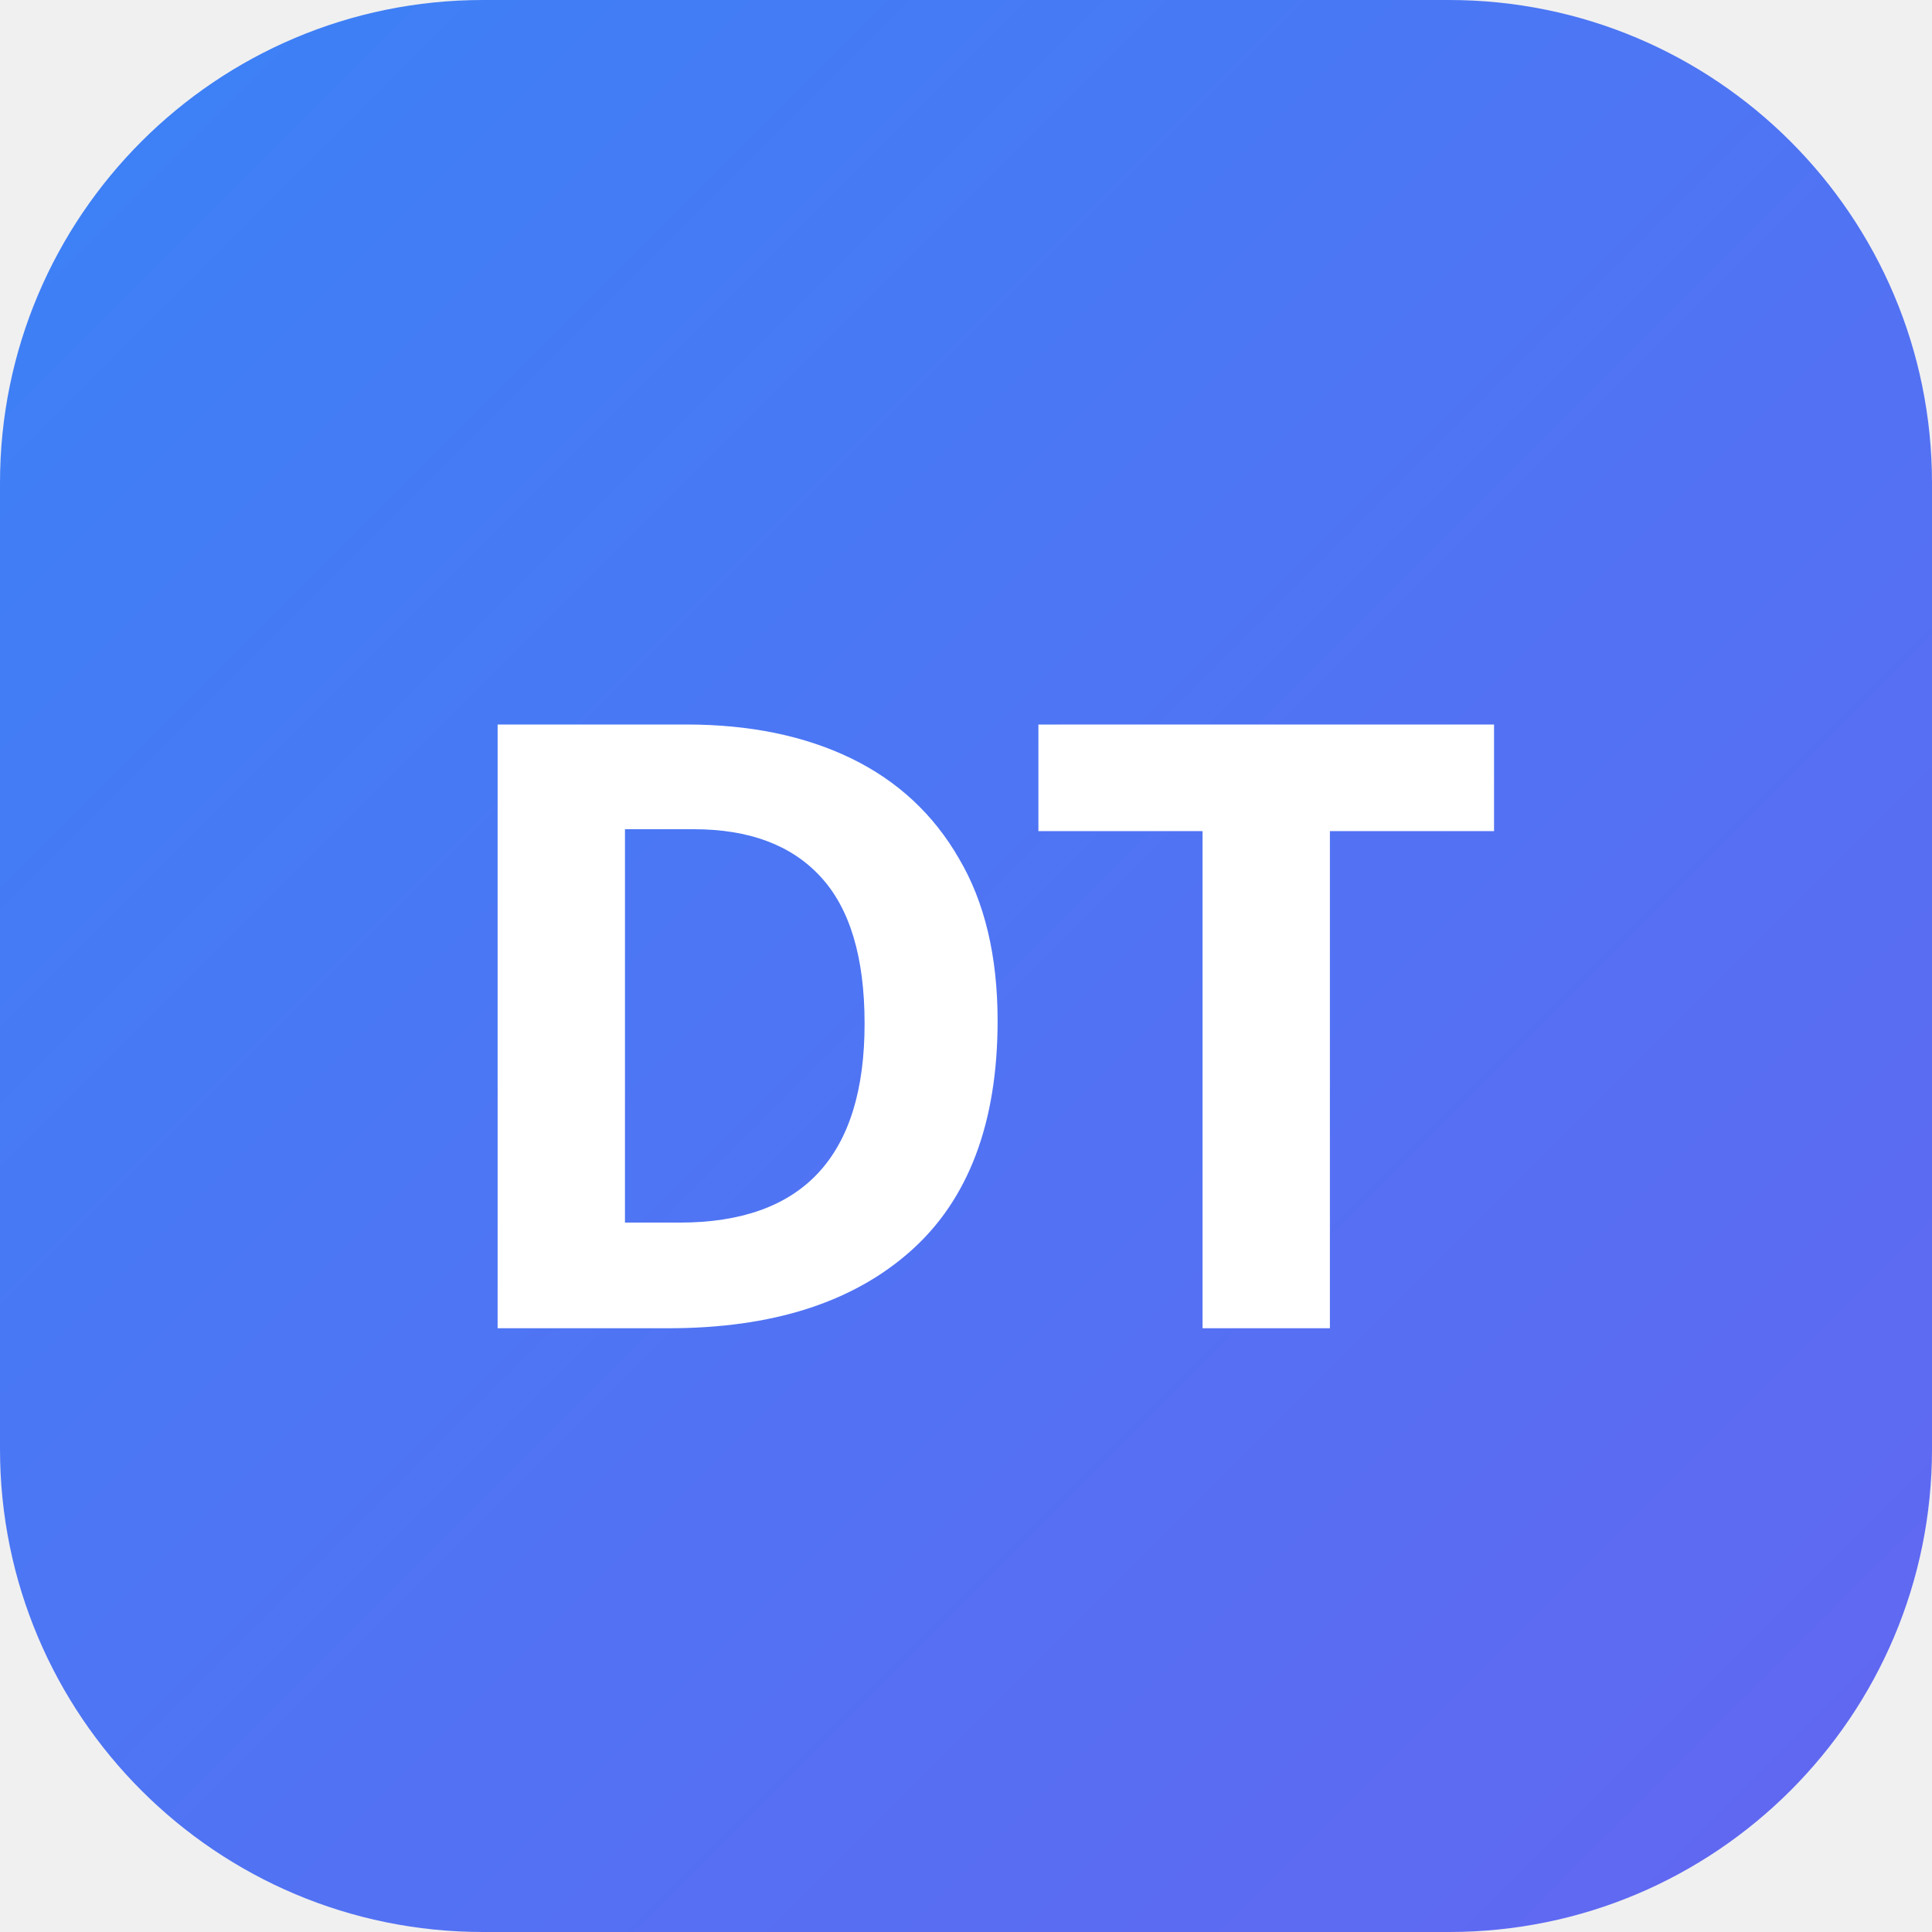
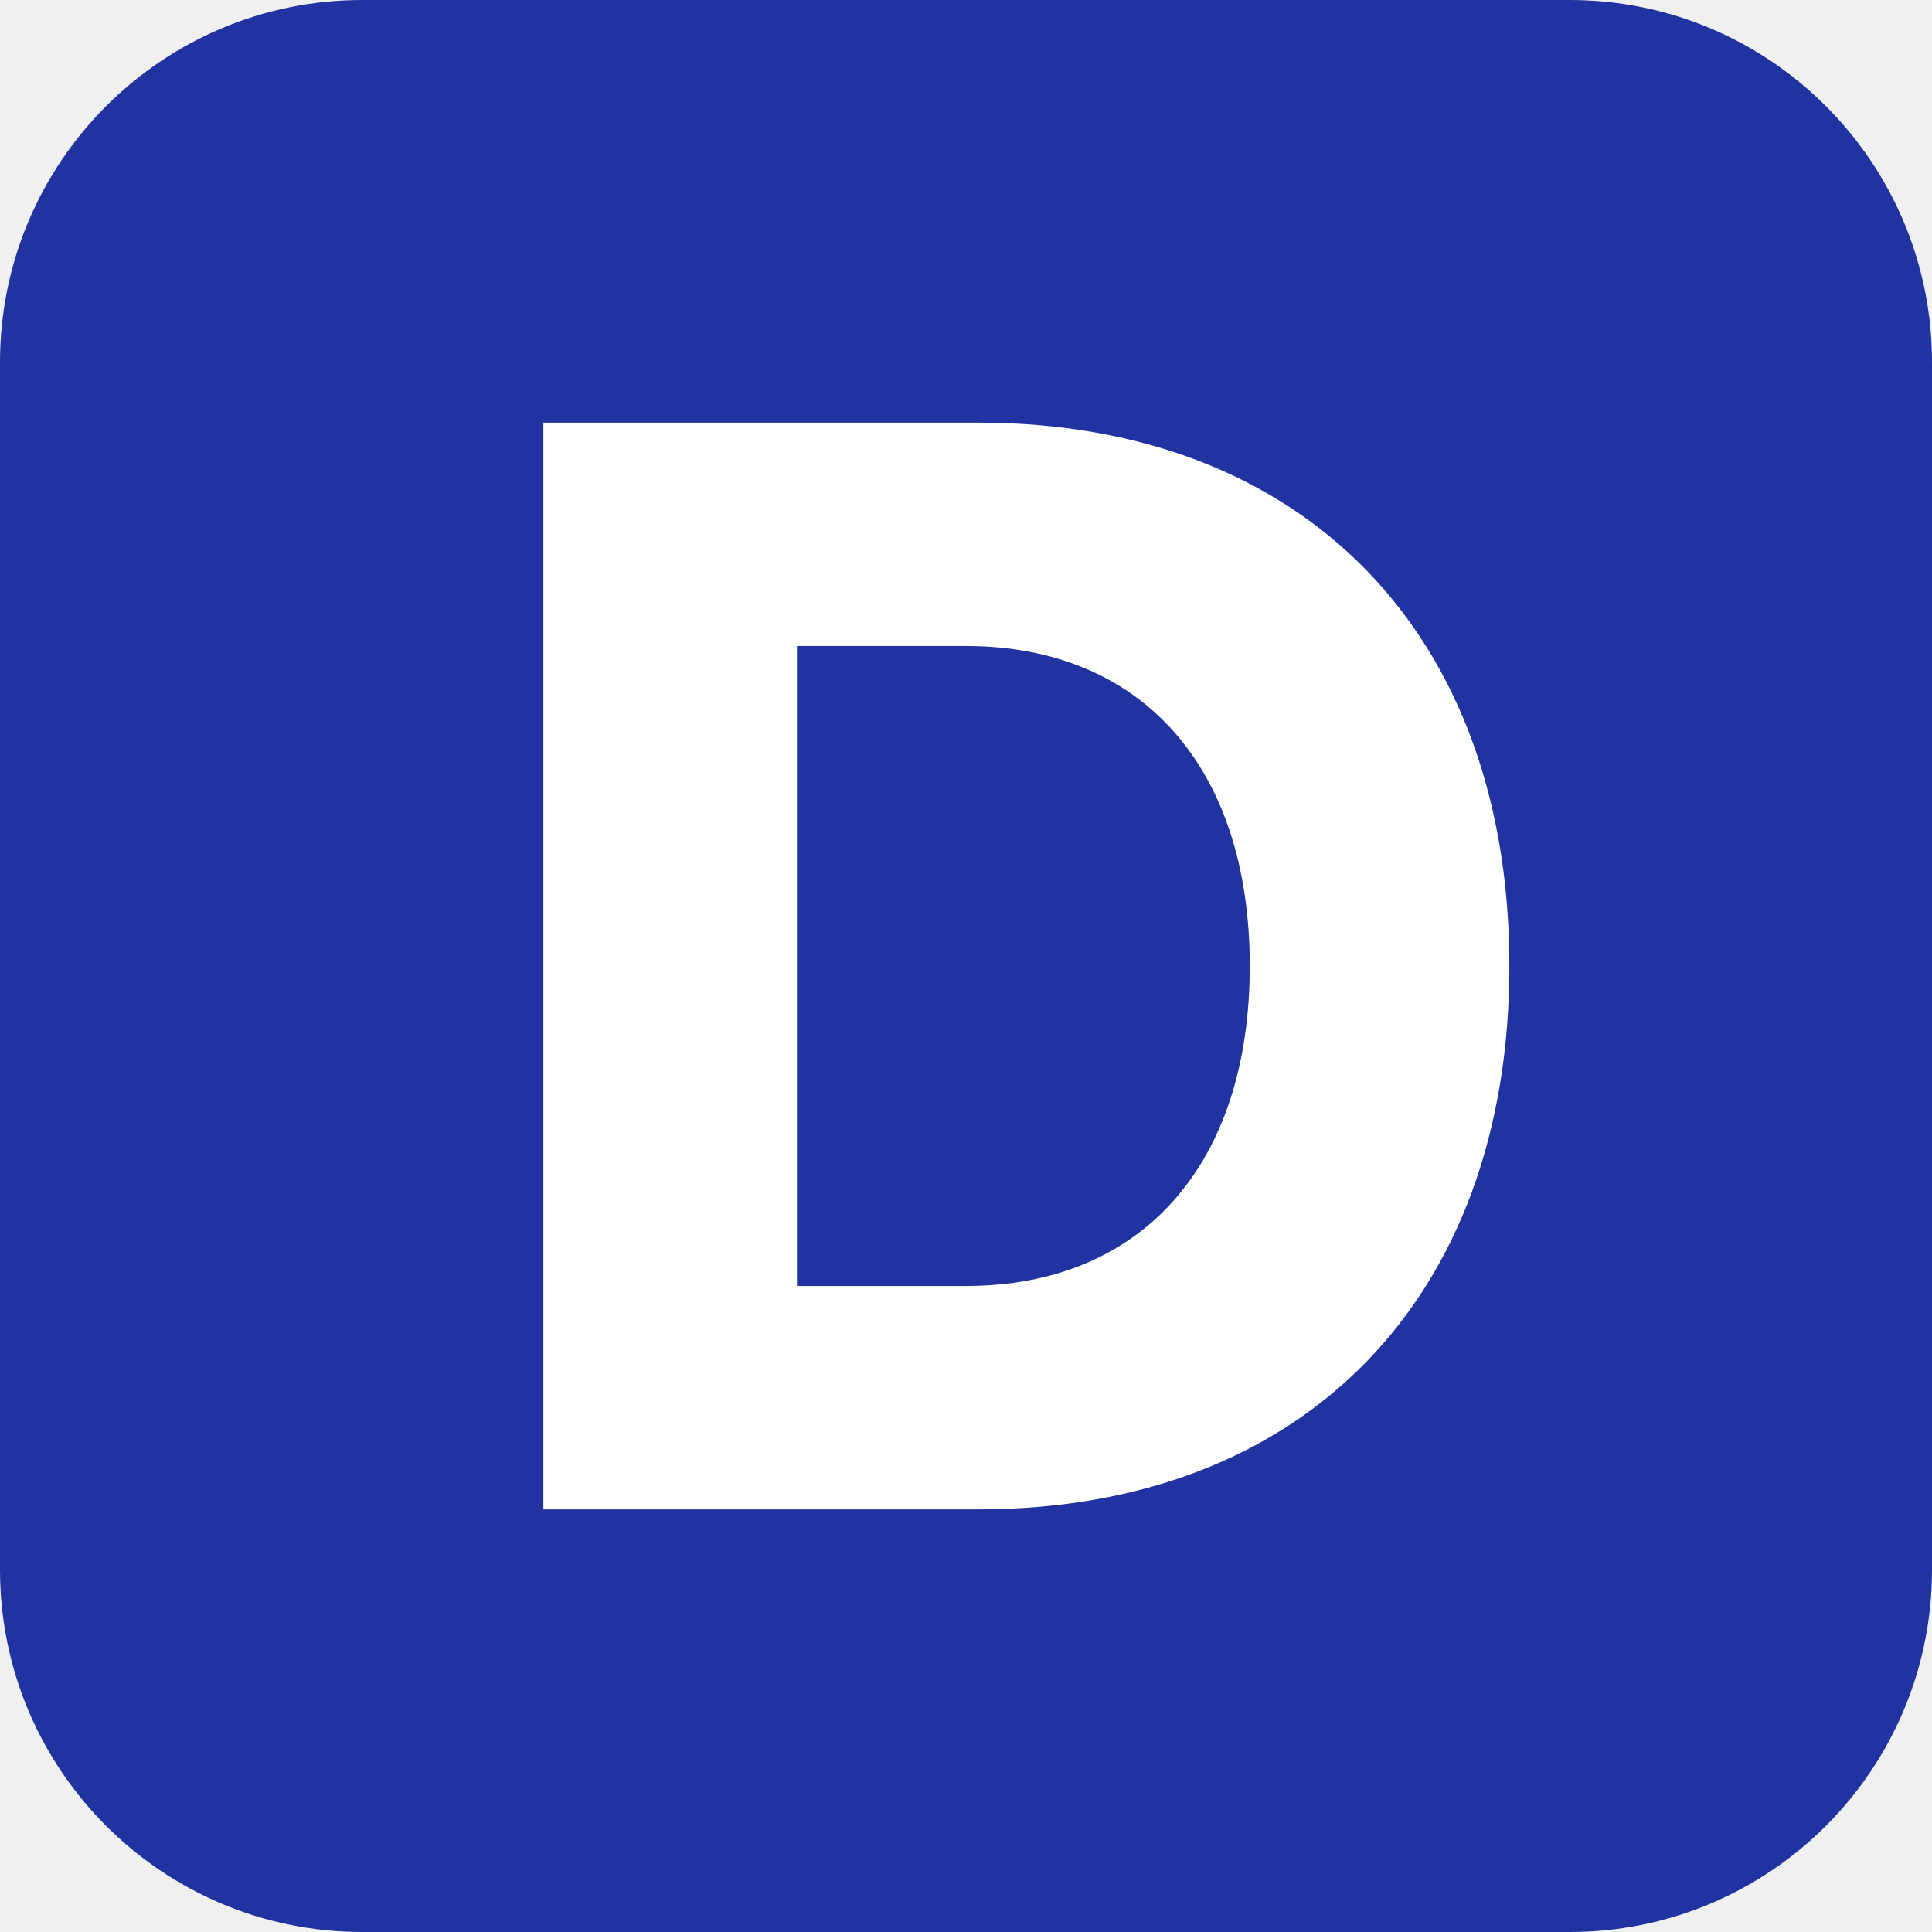
<svg xmlns="http://www.w3.org/2000/svg" viewBox="0 0 32 32">
-   <defs>
-     <linearGradient id="g" x1="0%" y1="0%" x2="100%" y2="100%">
-       <stop offset="0%" stop-color="#3b82f6" />
-       <stop offset="100%" stop-color="#6366f1" />
-     </linearGradient>
-   </defs>
-   <rect width="32" height="32" rx="8" fill="url(#g)" />
-   <text x="16" y="22" text-anchor="middle" fill="white" font-family="sans-serif" font-weight="bold" font-size="14">DT</text>
+   <rect width="32" height="32" rx="6" fill="#2133a0" />
+   <path d="M9 7h7.2c5.4 0 8.8 3.5 8.8 9s-3.4 9-8.8 9H9V7zm4.2 3.7v10.6h2.8c2.9 0 4.7-2 4.7-5.3s-1.8-5.3-4.7-5.3h-2.8z" fill="#fff" />
</svg>
